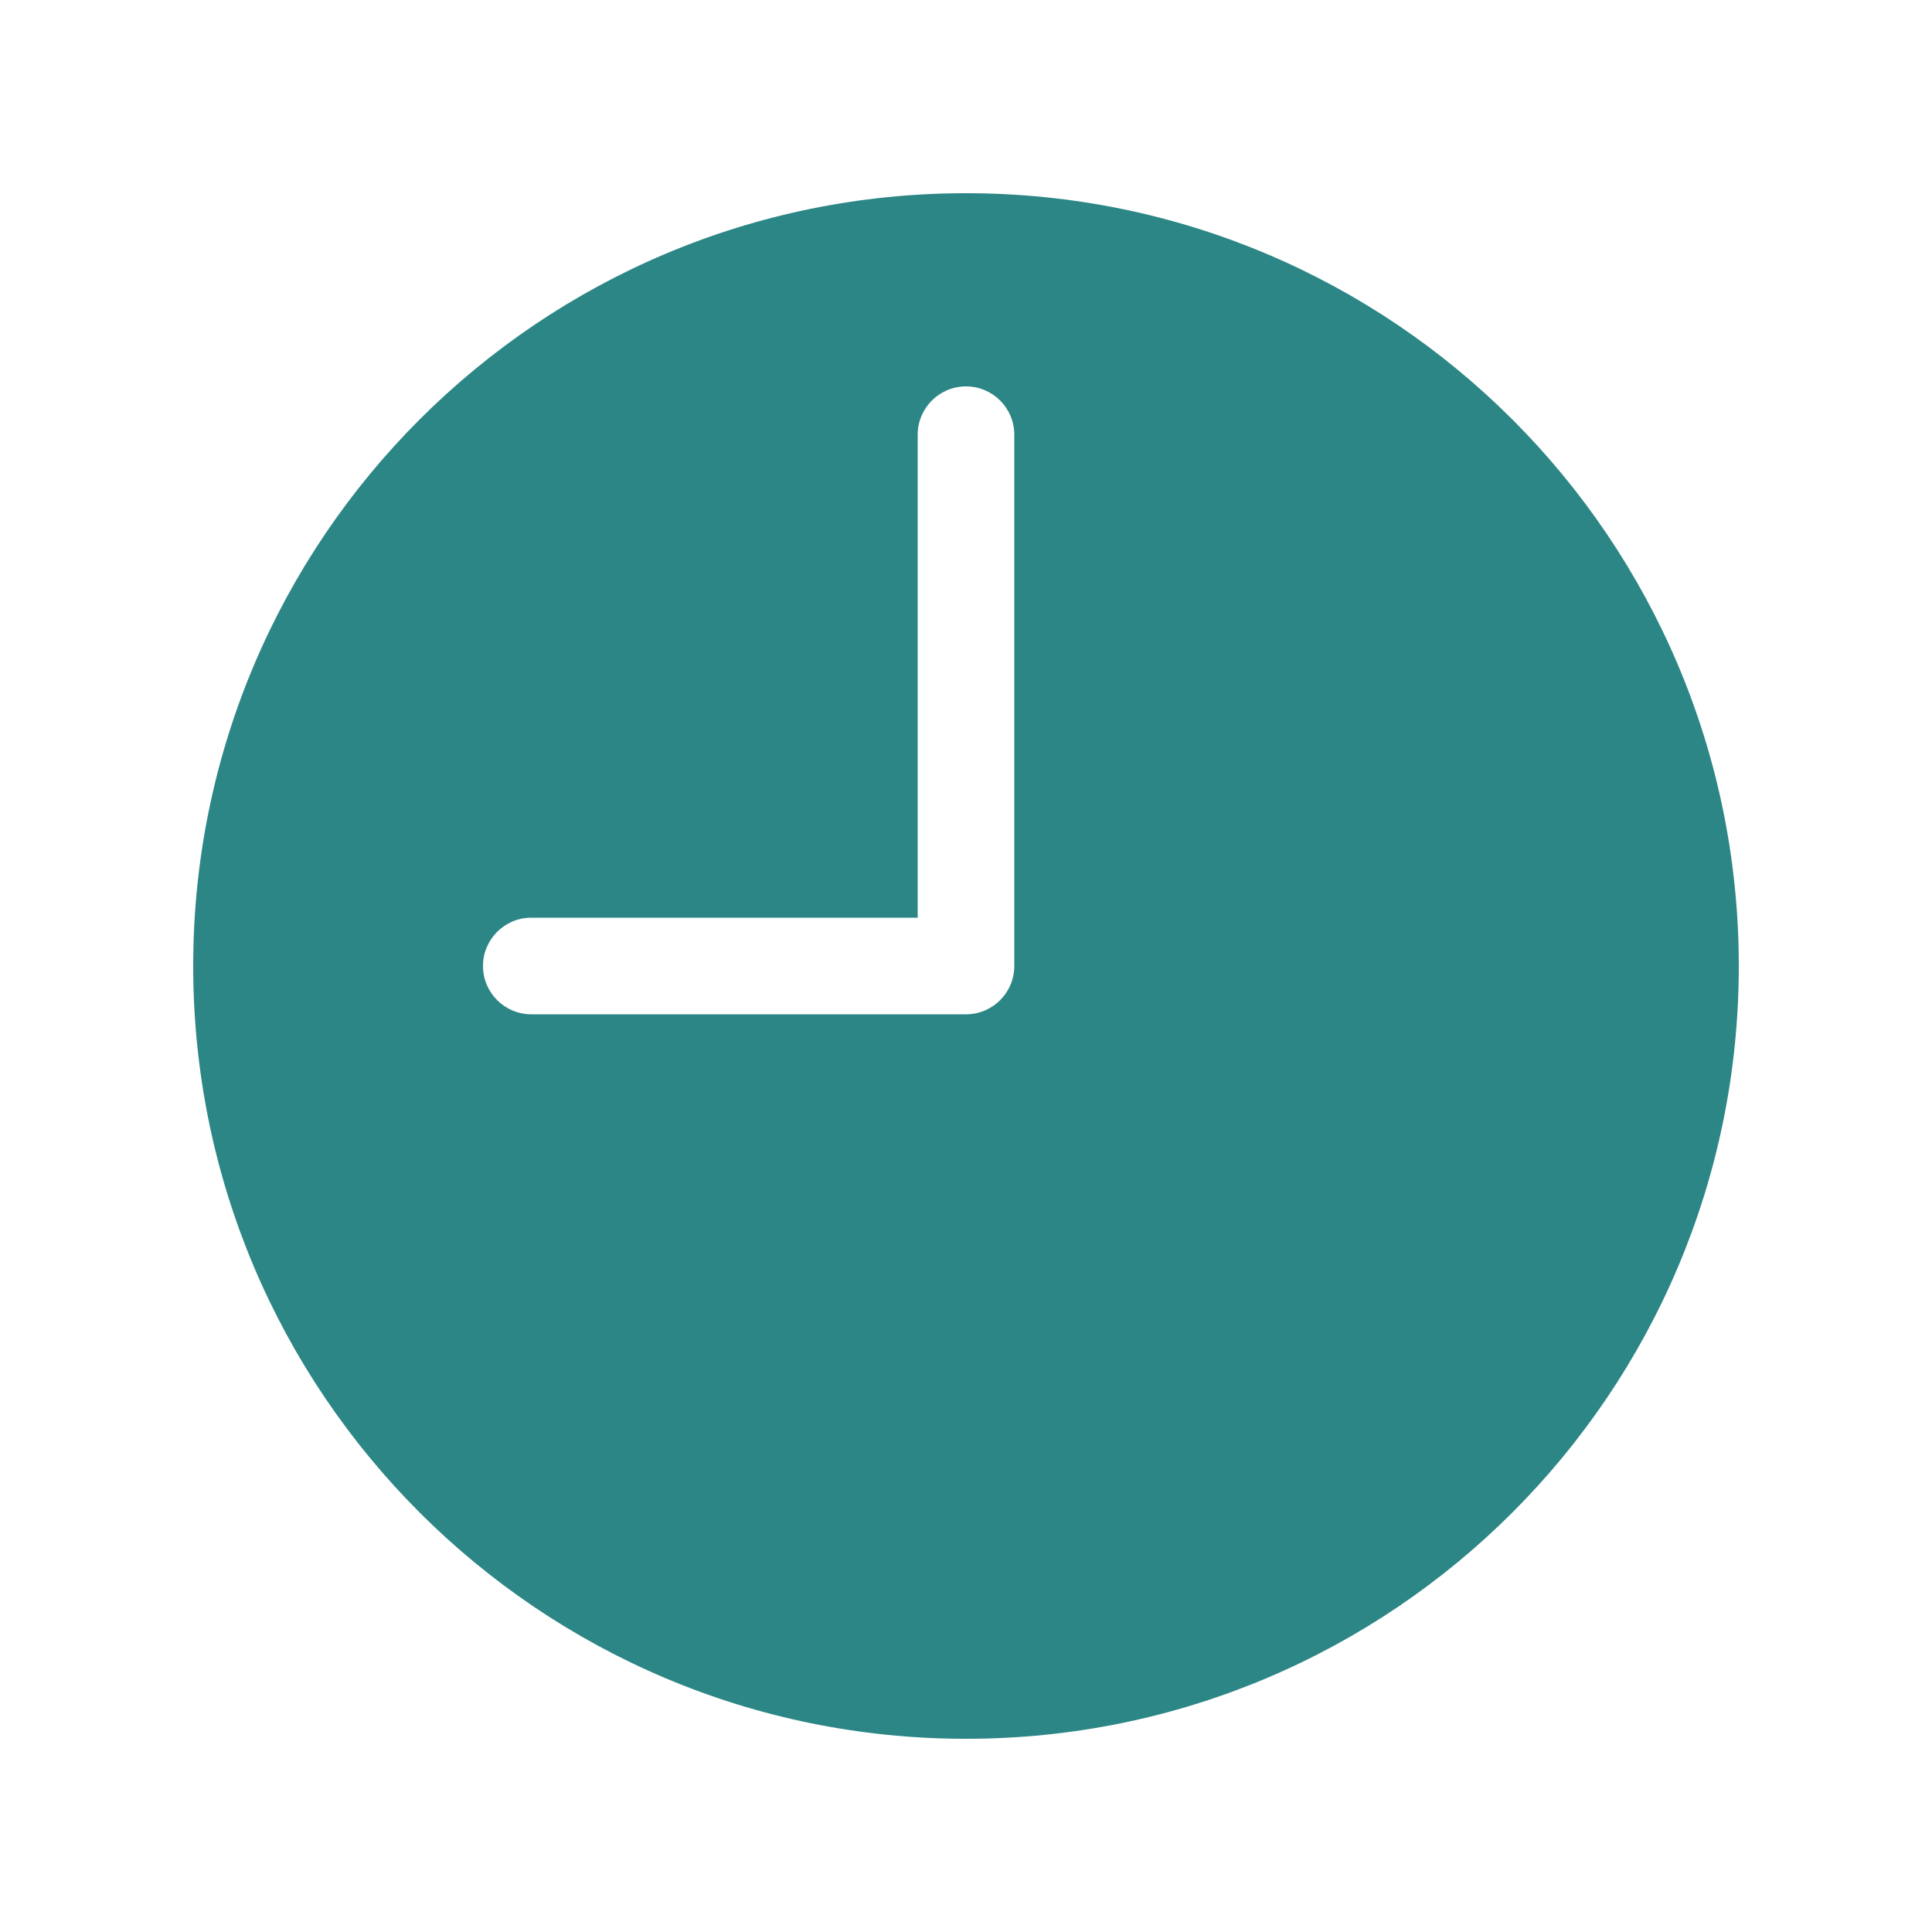
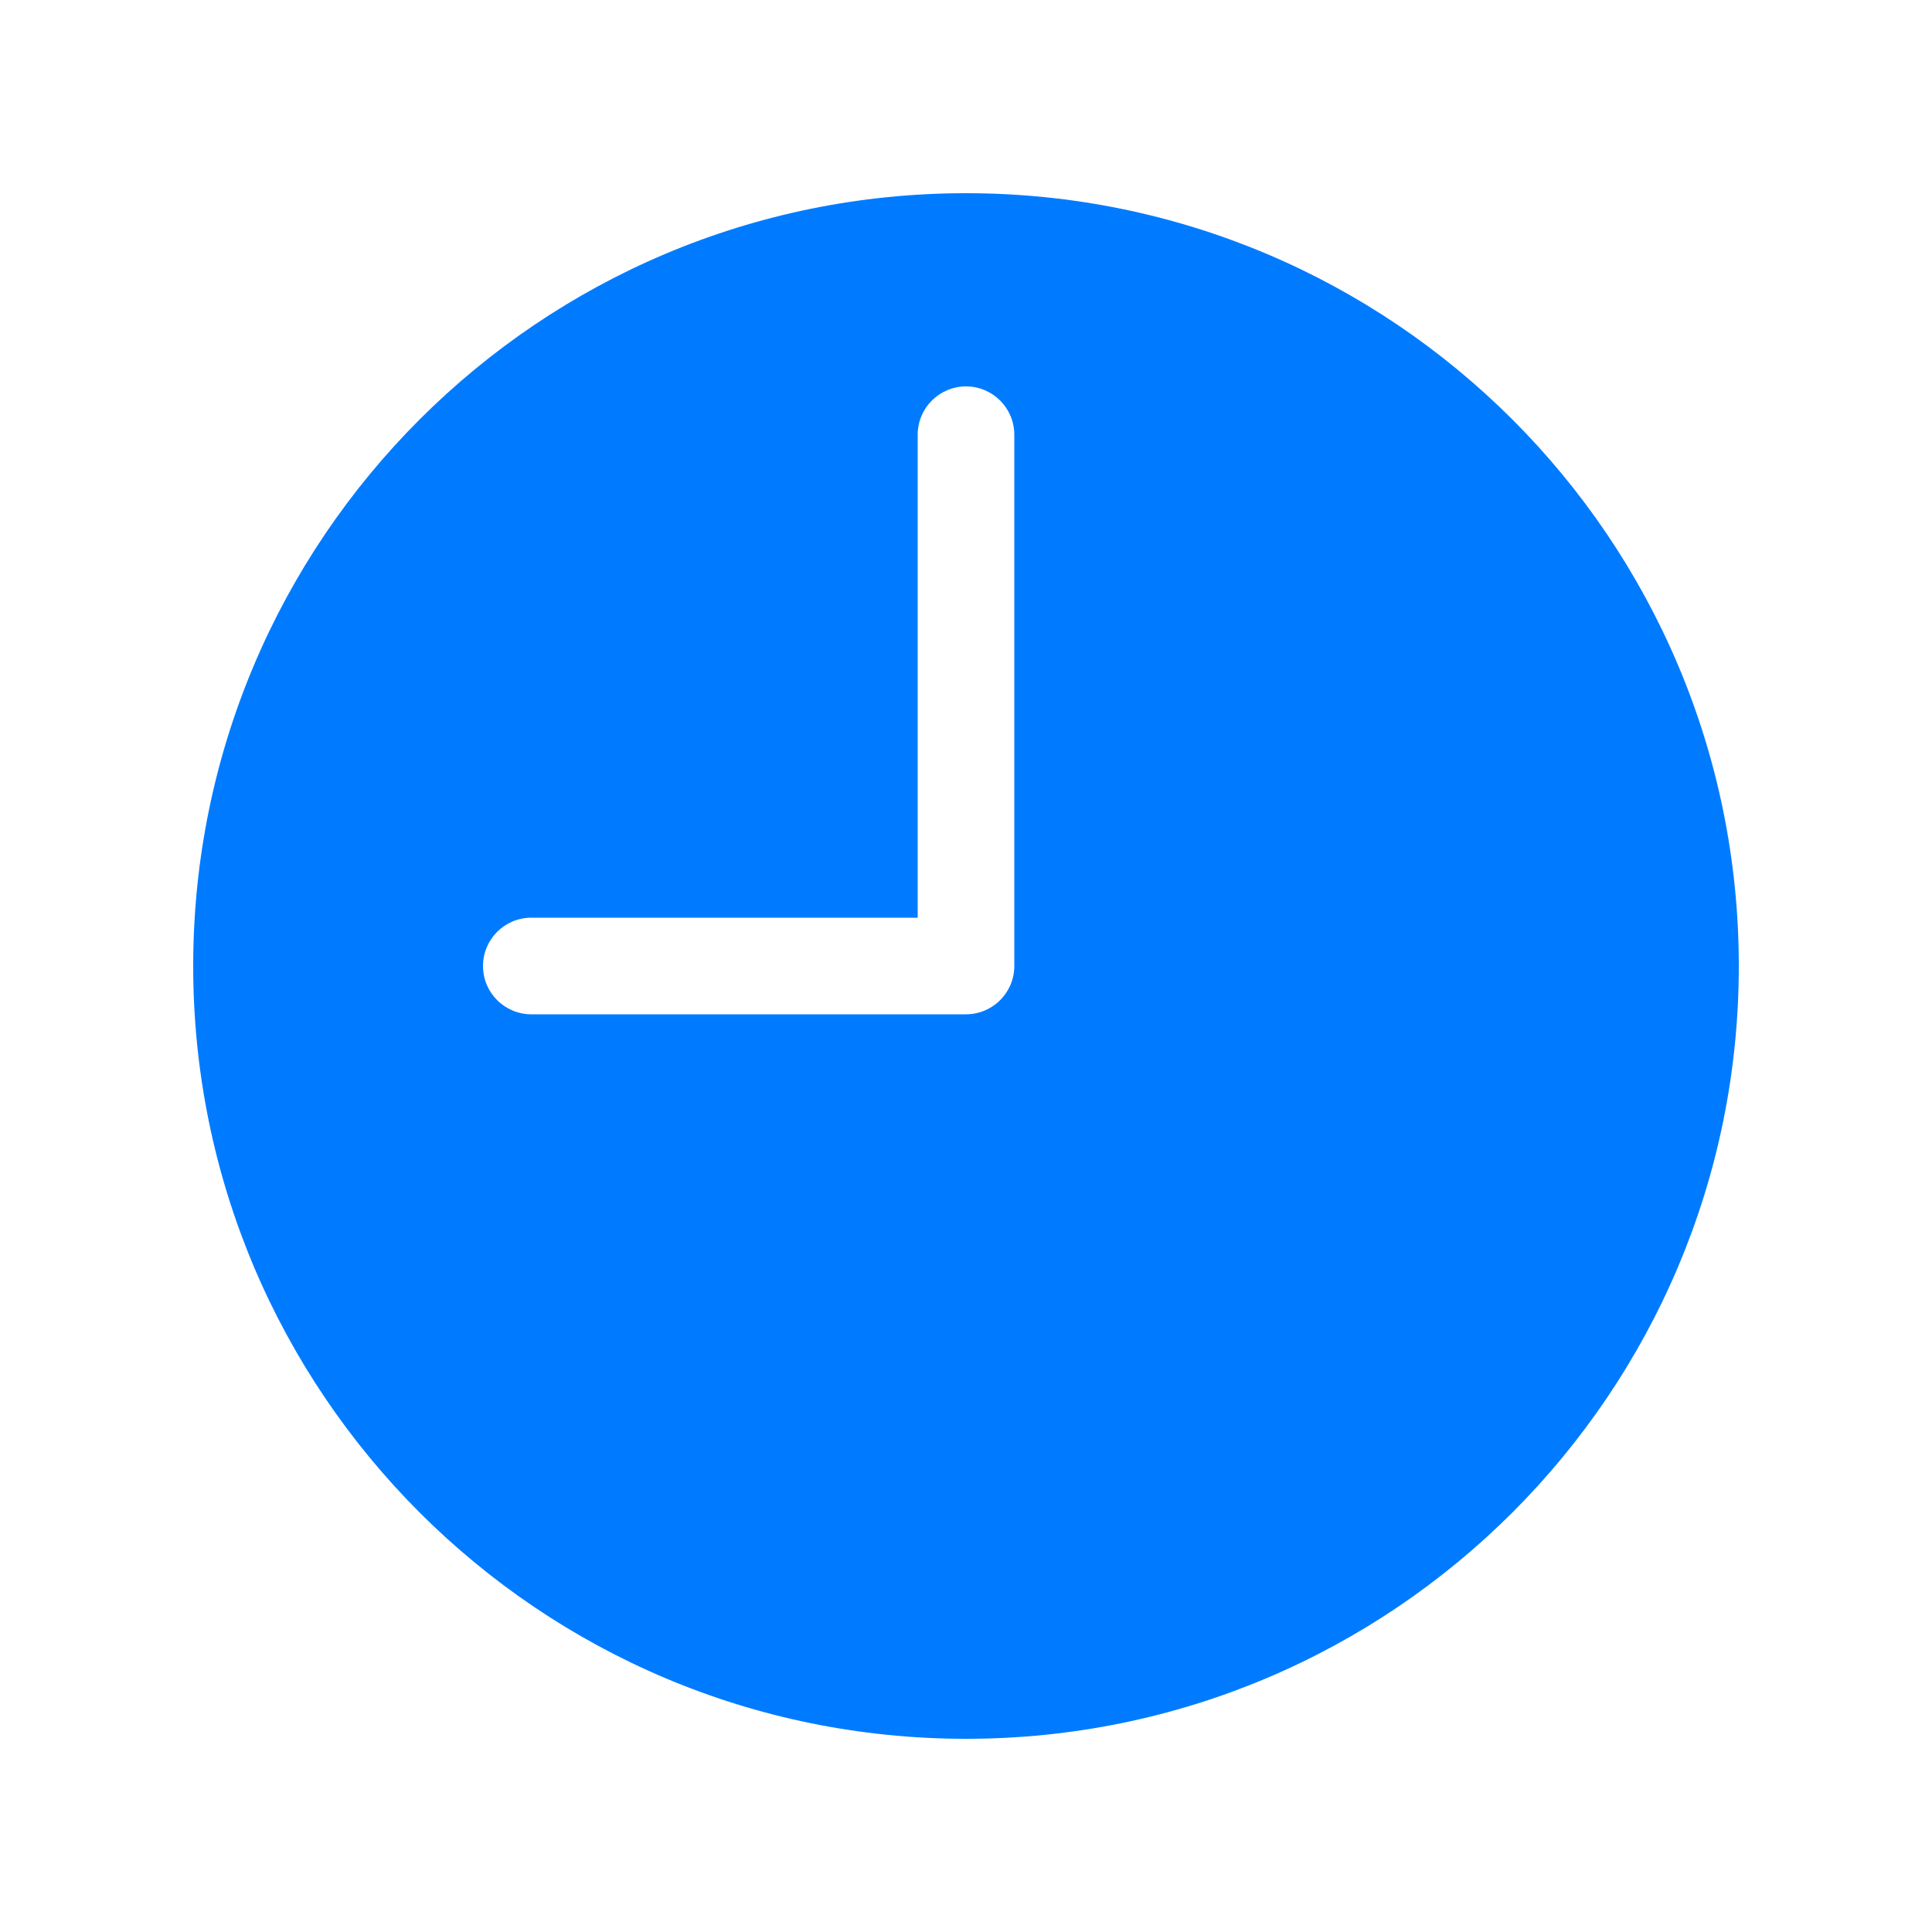
- <svg xmlns="http://www.w3.org/2000/svg" class="bi bi-clock-fill" width="1em" height="1em" viewBox="0 0 20 20" fill="#2d8686">
+ <svg xmlns="http://www.w3.org/2000/svg" class="bi bi-clock-fill" width="1em" height="1em" viewBox="0 0 20 20" fill="#007bff">
  <path fill-rule="evenodd" d="M18 10a8 8 0 11-16 0 8 8 0 0116 0zM5.5 9.5h4v-5a.5.5 0 011 0V10a.5.5 0 01-.5.5H5.5a.5.5 0 010-1z" clip-rule="evenodd" />
</svg>
